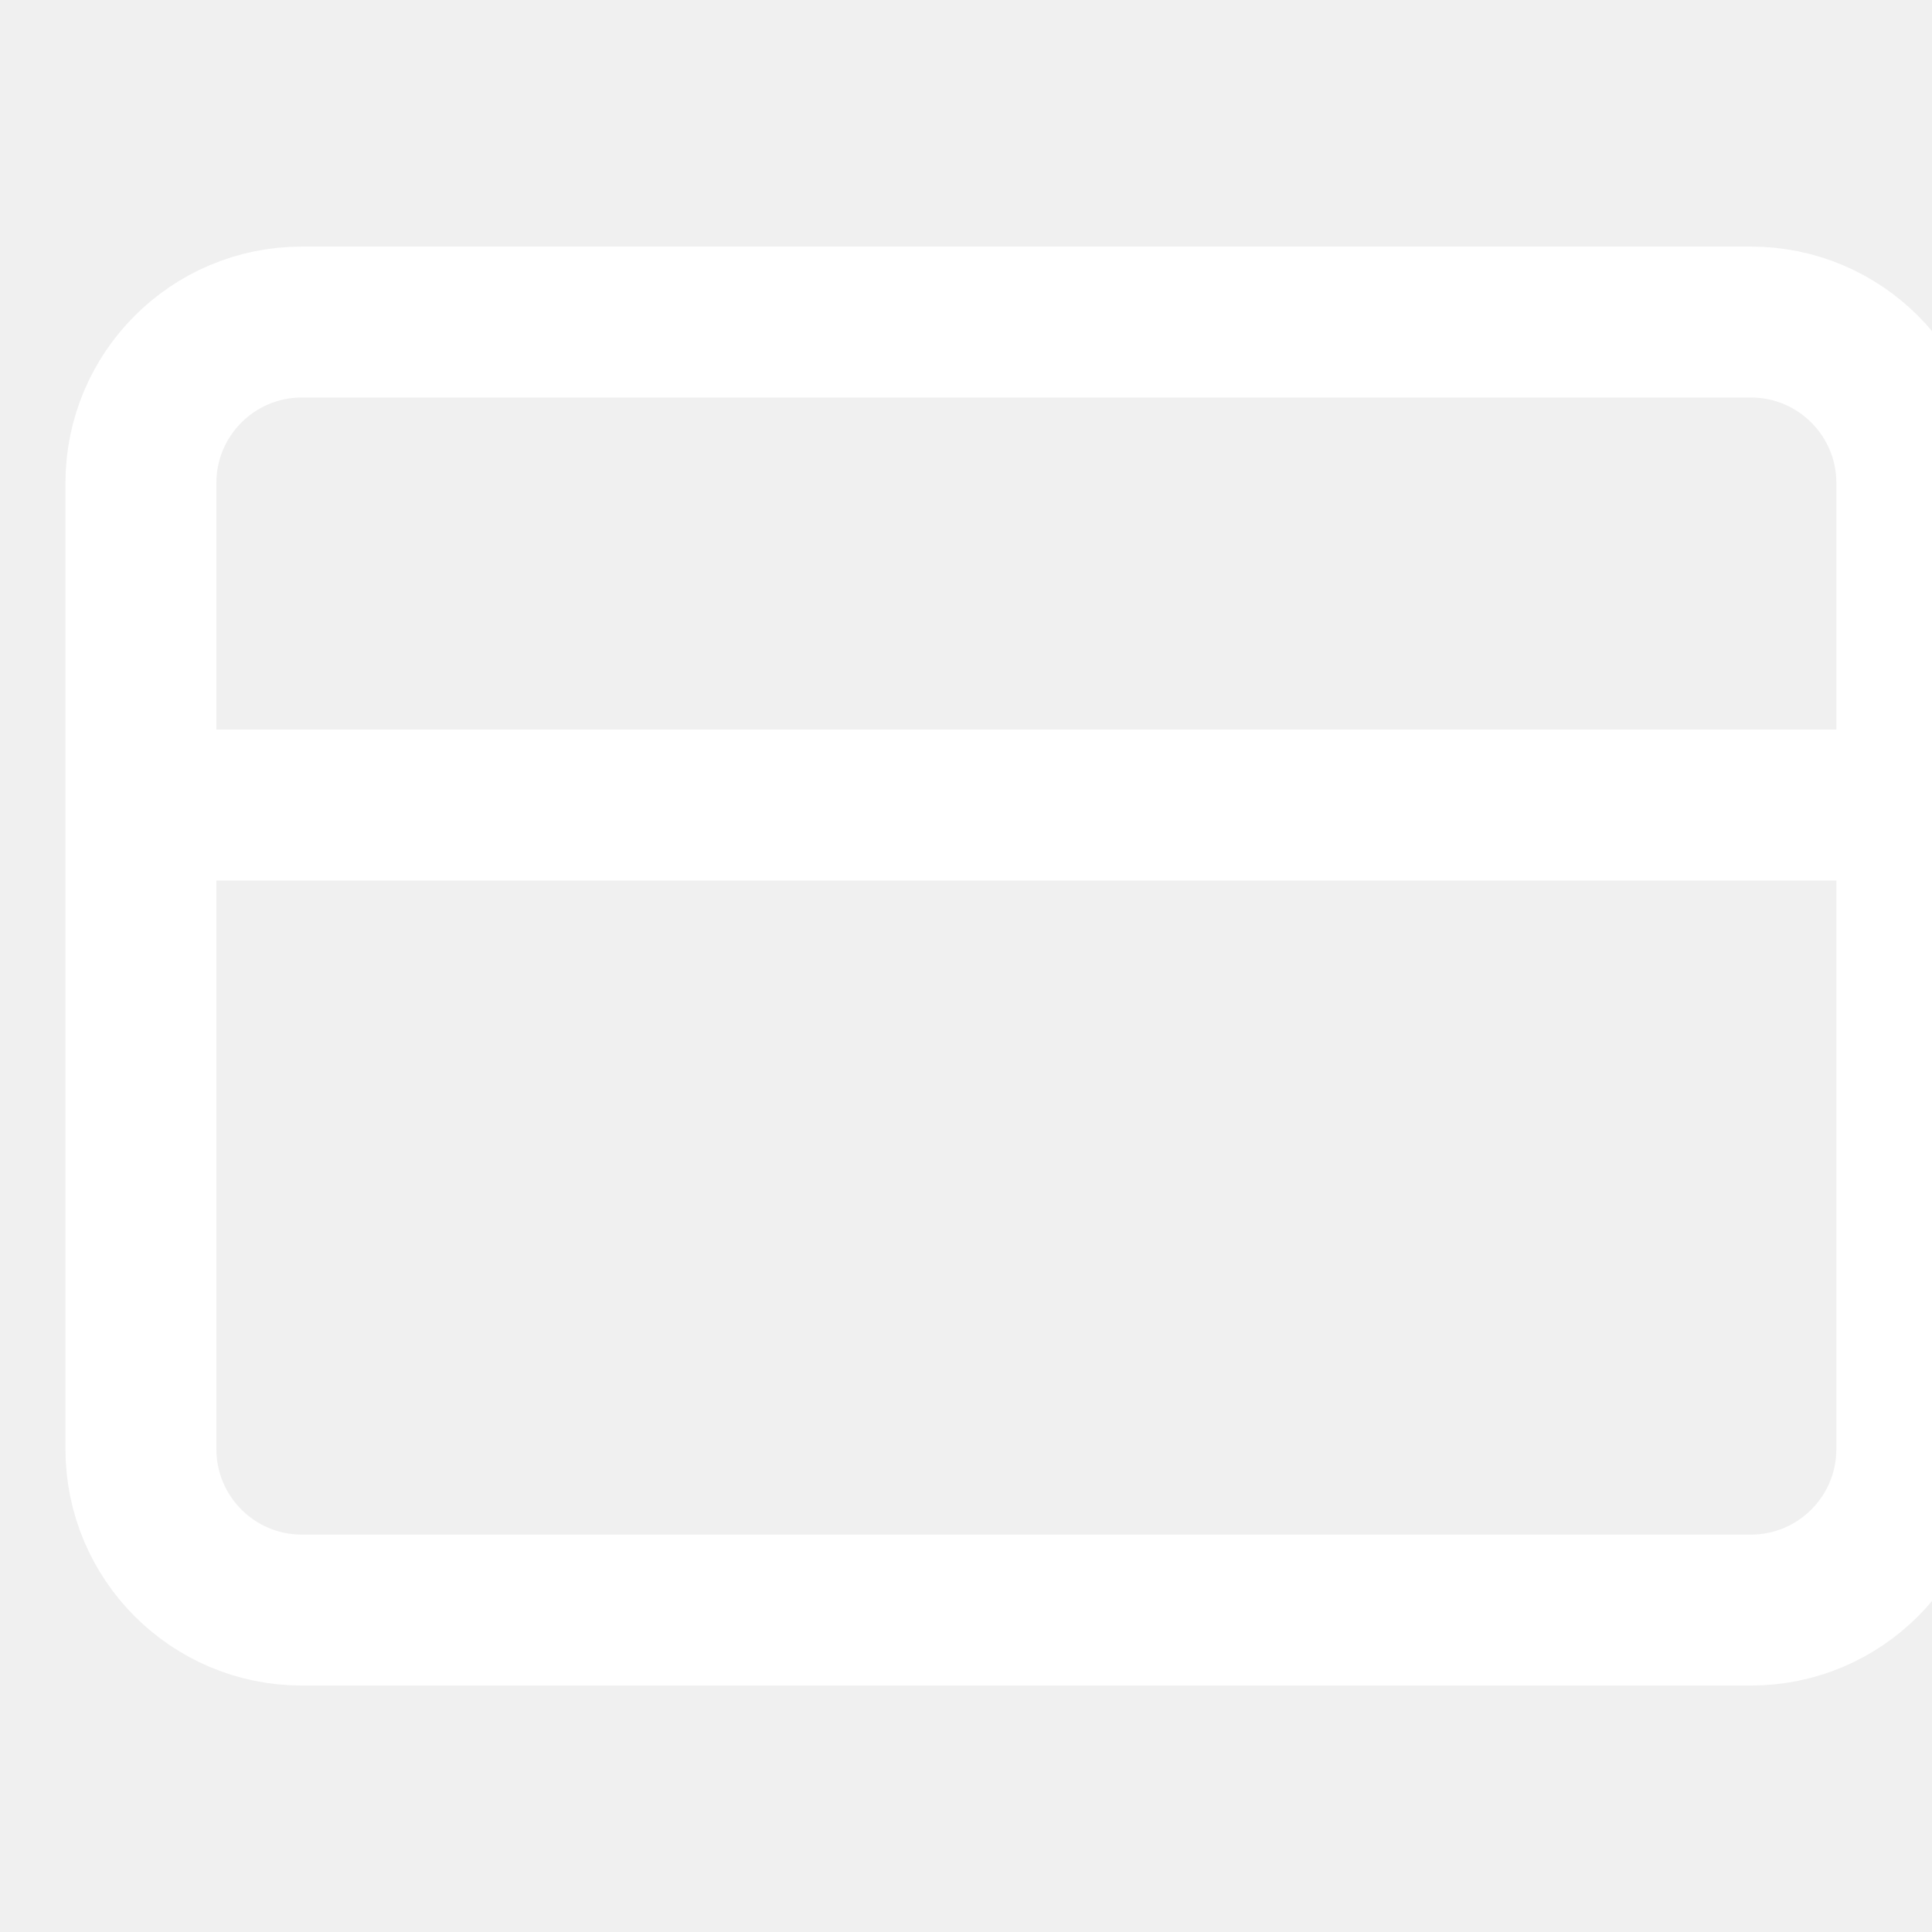
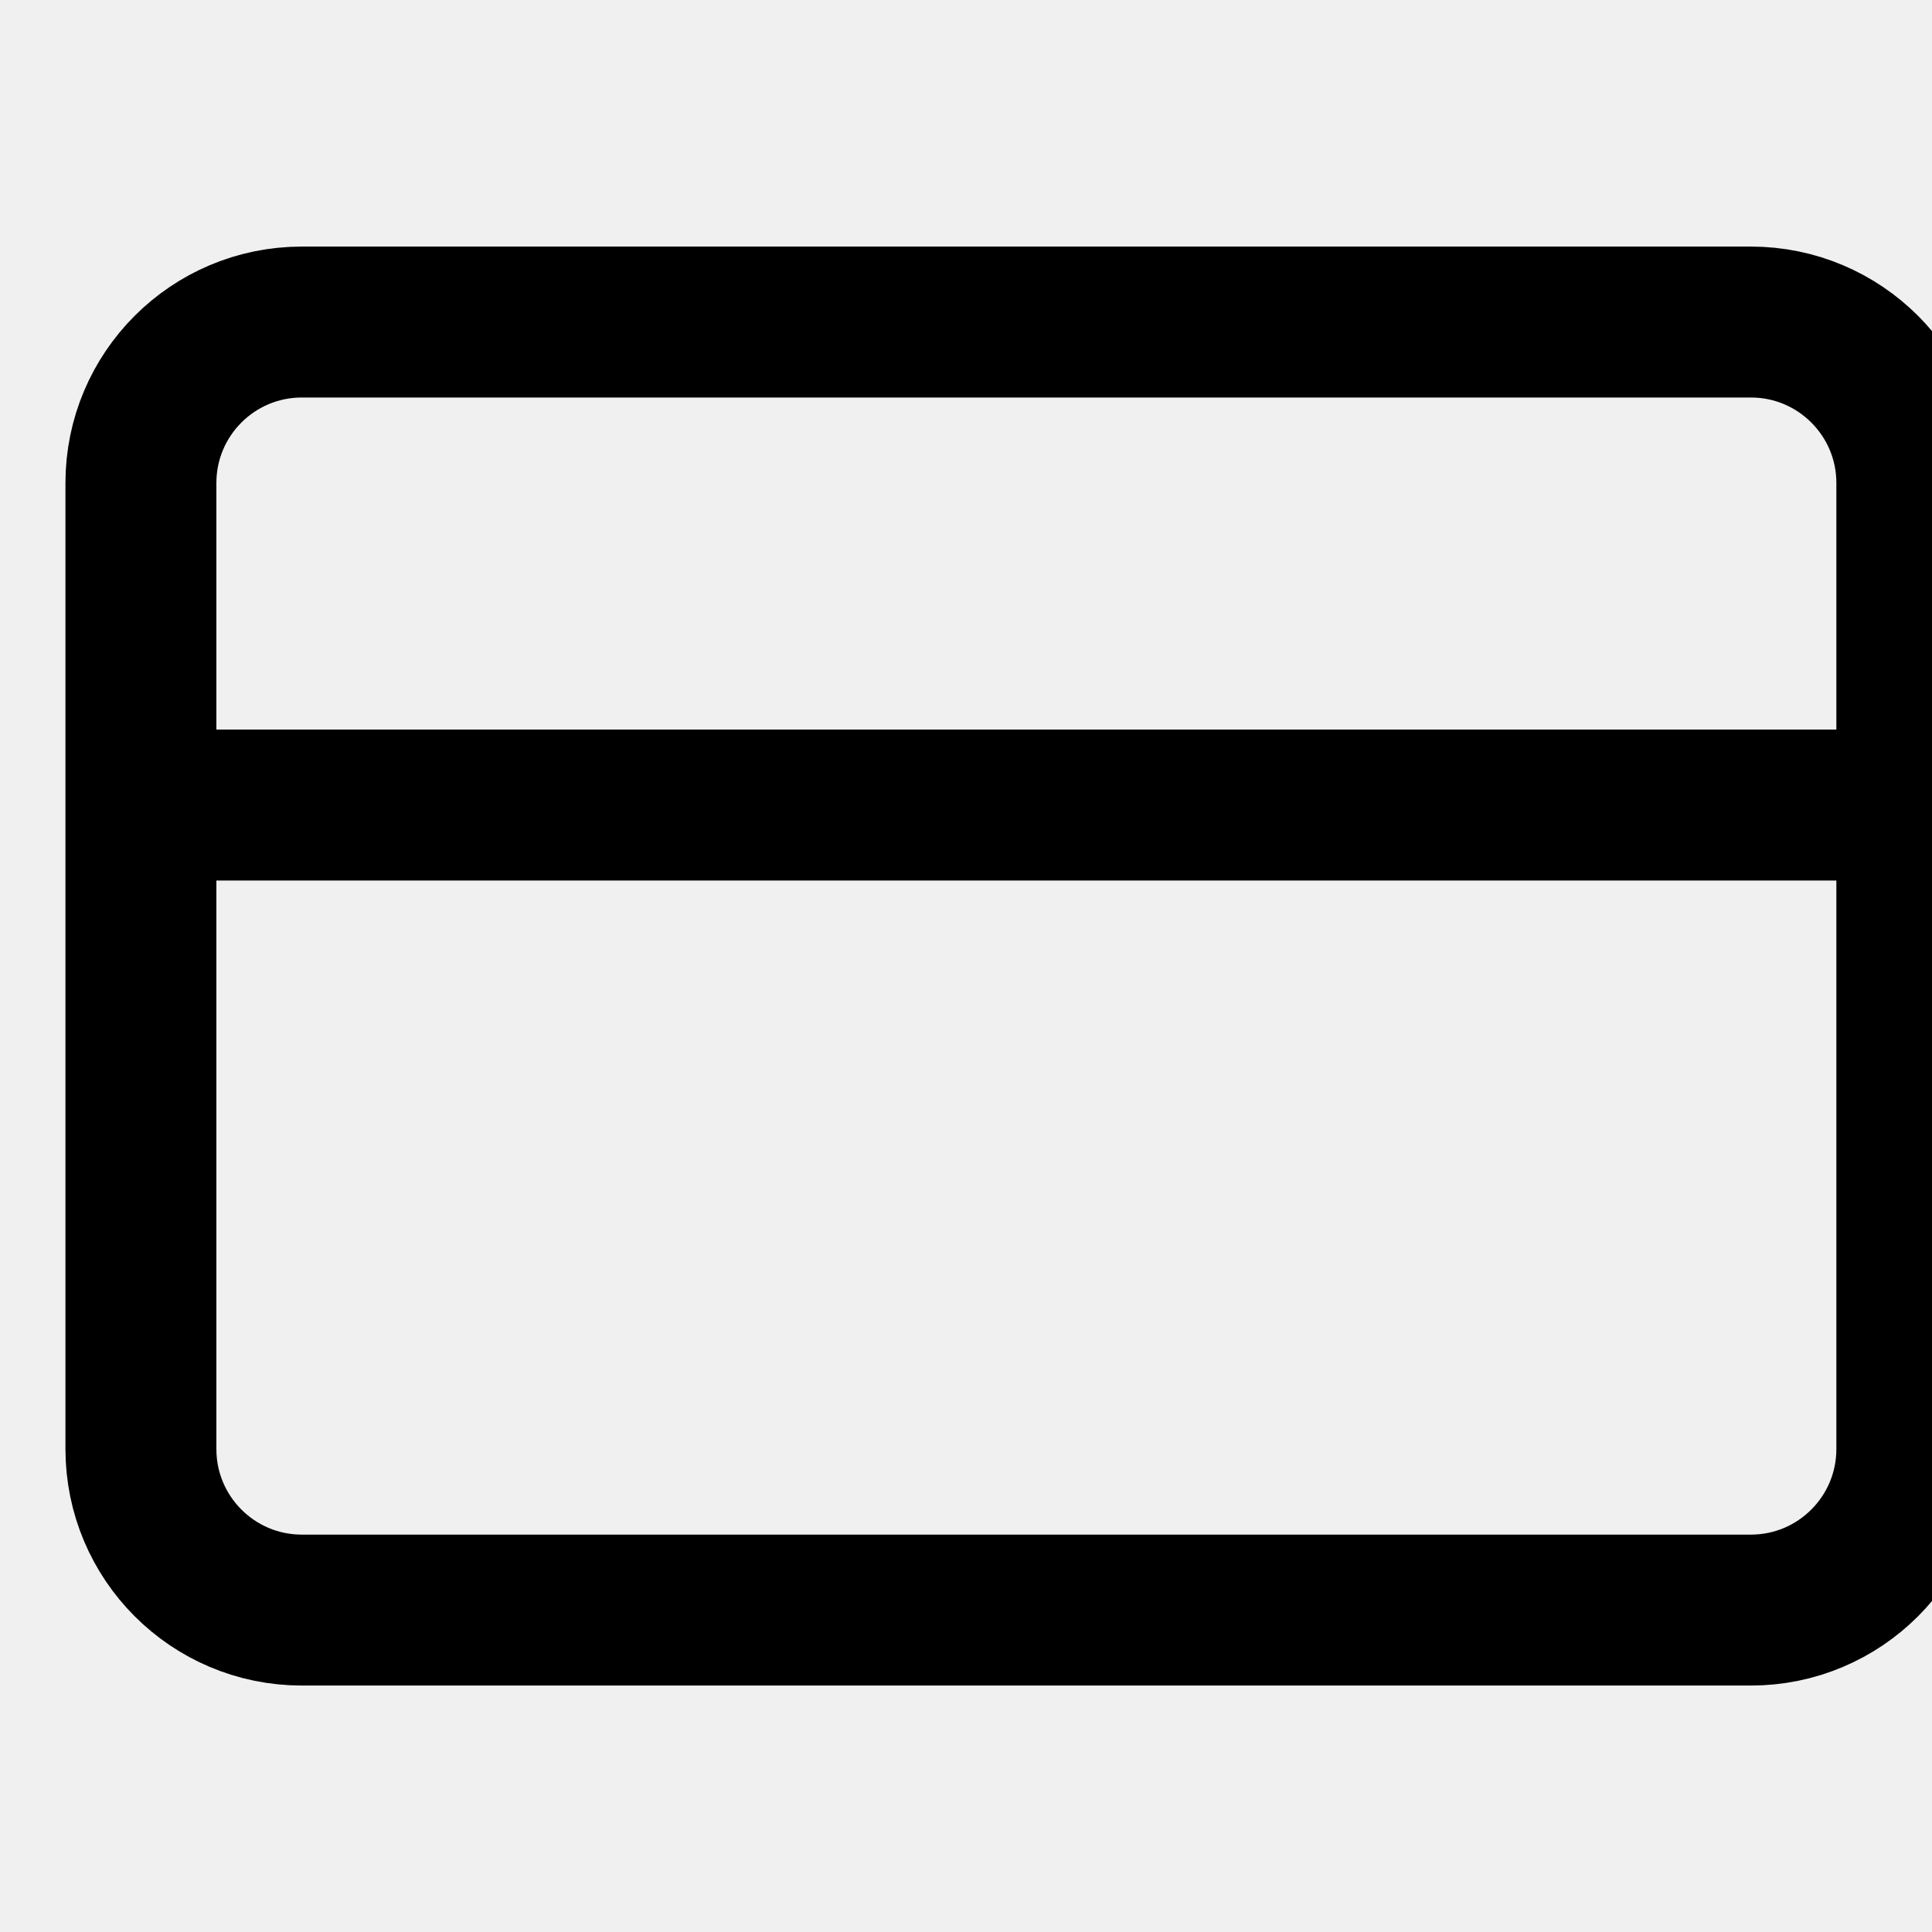
<svg xmlns="http://www.w3.org/2000/svg" viewBox="0 0 16 16">
-   <g stroke="#fff" stroke-linecap="round" stroke-linejoin="round" stroke-width="1.25" clip-path="url('#Card_svg__a')">
+   <g stroke="currentColor" stroke-linecap="round" stroke-linejoin="round" stroke-width="1.25" clip-path="url('#Card_svg__a')">
    <path fill="none" d="M14.5 2.667h-12c-.737 0-1.333.597-1.333 1.333v8c0 .737.596 1.334 1.333 1.334h12c.736 0 1.333-.597 1.333-1.334V4c0-.736-.597-1.333-1.333-1.333m-13.333 4h14.666" />
  </g>
  <defs>
    <clipPath id="Card_svg__a">
-       <path fill="#fff" d="M.5 0h16v16H.5z" />
+       <path fill="currentColor" d="M.5 0h16v16H.5z" />
    </clipPath>
  </defs>
</svg>
